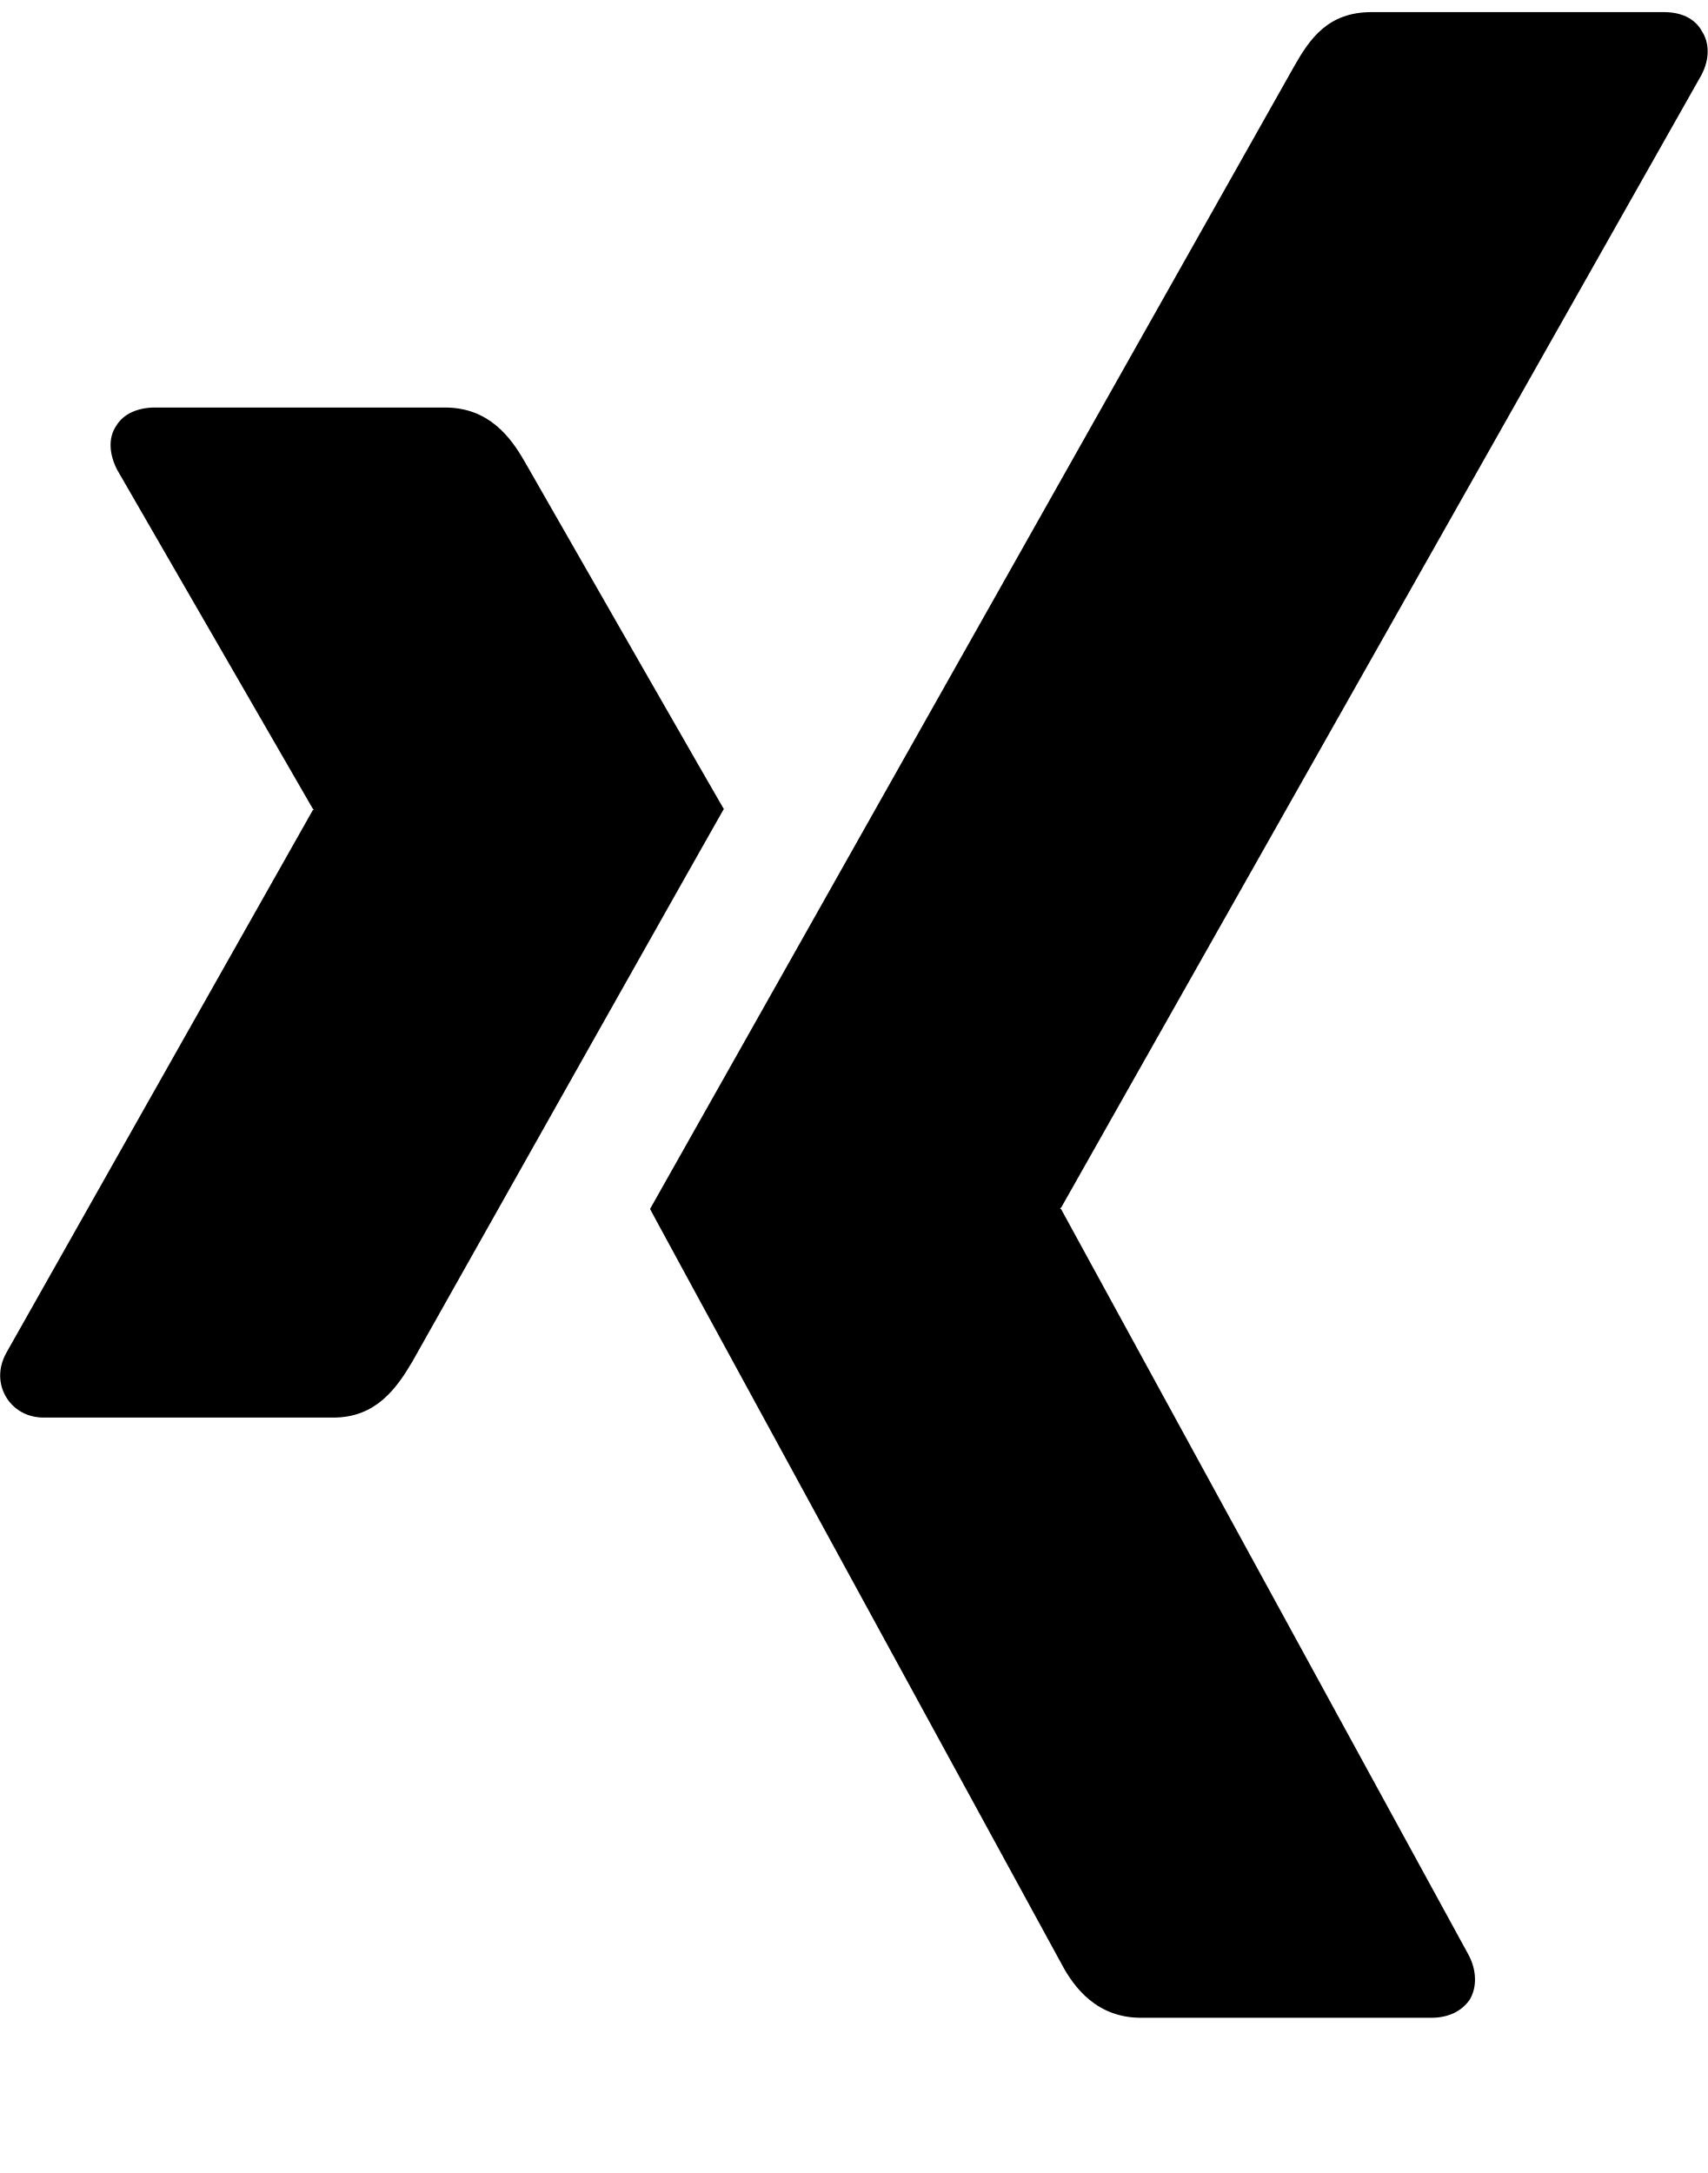
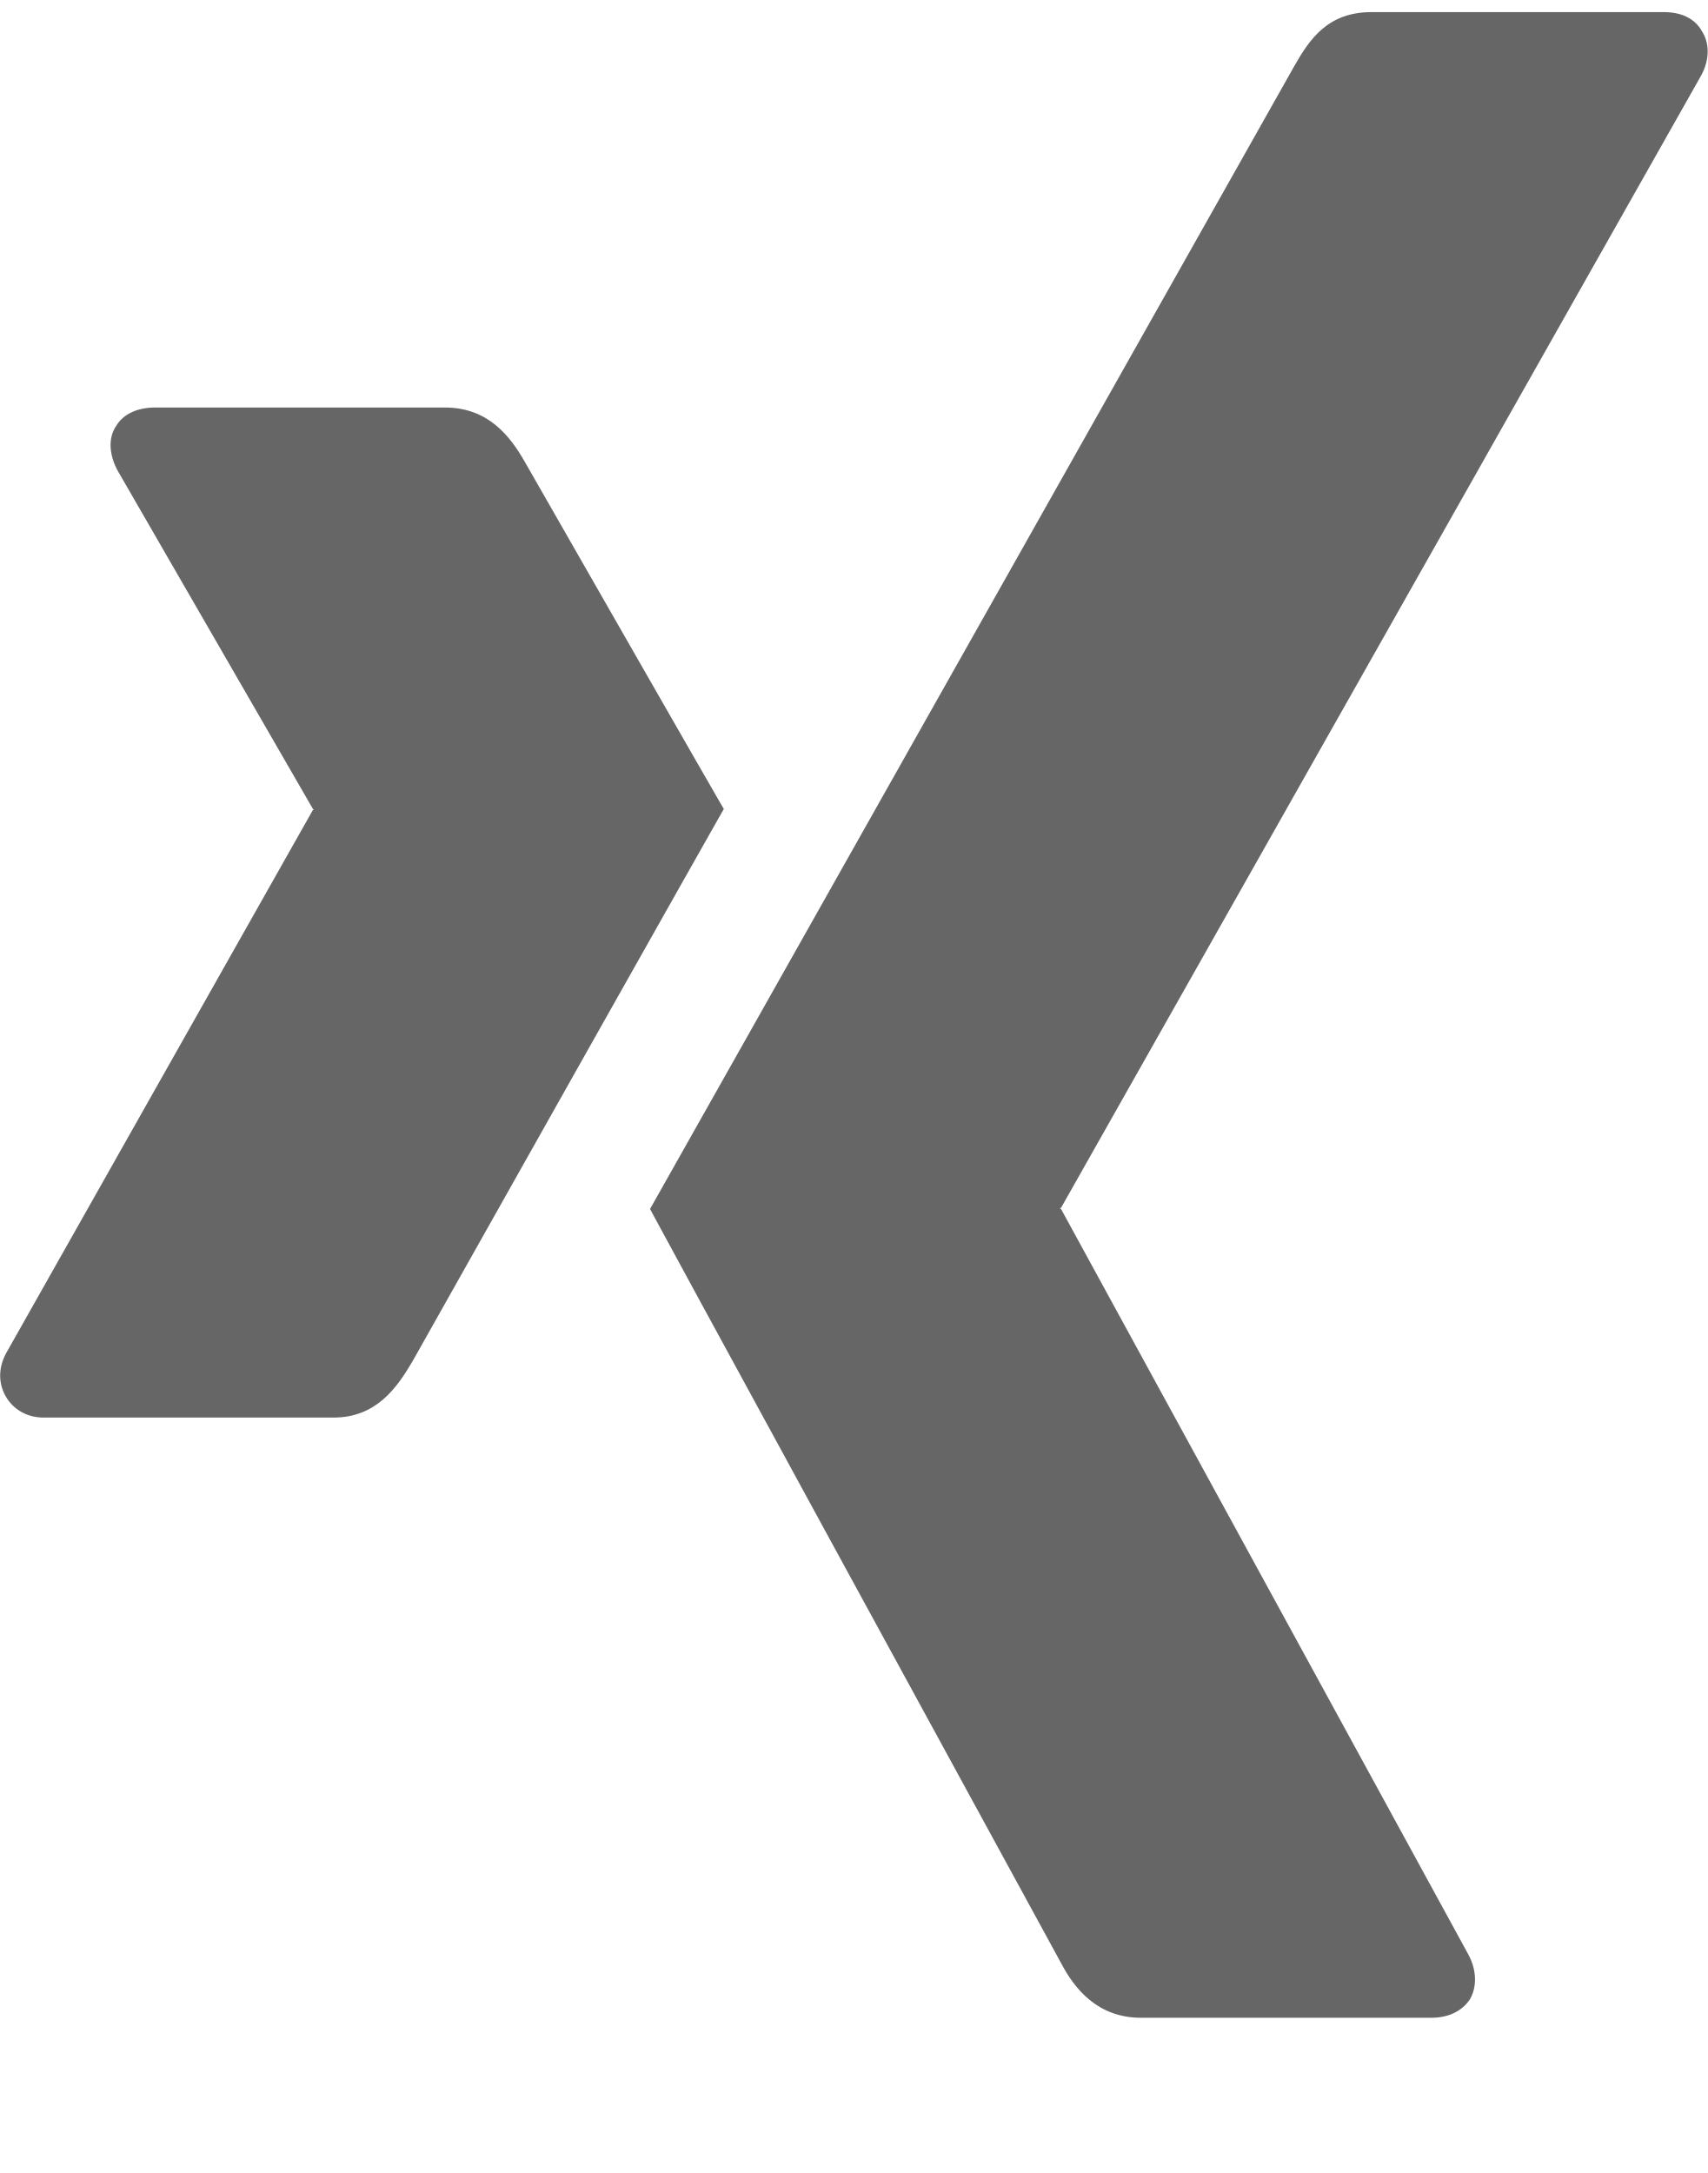
<svg xmlns="http://www.w3.org/2000/svg" version="1.1" width="22" height="28" viewBox="0 0 22 28">
-   <path d="M9.328 10.422c0 0-0.156 0.266-4.016 7.125-0.203 0.344-0.469 0.719-1.016 0.719h-3.734c-0.219 0-0.391-0.109-0.484-0.266s-0.109-0.359 0-0.562l3.953-7c0.016 0 0.016 0 0-0.016l-2.516-4.359c-0.109-0.203-0.125-0.422-0.016-0.578 0.094-0.156 0.281-0.234 0.5-0.234h3.734c0.562 0 0.844 0.375 1.031 0.703 2.547 4.453 2.562 4.469 2.562 4.469zM21.922 0.391c0.109 0.156 0.109 0.375 0 0.578l-8.25 14.594c-0.016 0-0.016 0.016 0 0.016l5.25 9.609c0.109 0.203 0.109 0.422 0.016 0.578-0.109 0.156-0.281 0.234-0.5 0.234h-3.734c-0.562 0-0.859-0.375-1.031-0.703-5.297-9.703-5.297-9.719-5.297-9.719s0.266-0.469 8.297-14.719c0.203-0.359 0.438-0.703 1-0.703h3.766c0.219 0 0.391 0.078 0.484 0.234z" />
+   <path fill="#666" d="M9.328 10.422c0 0-0.156 0.266-4.016 7.125-0.203 0.344-0.469 0.719-1.016 0.719h-3.734c-0.219 0-0.391-0.109-0.484-0.266s-0.109-0.359 0-0.562l3.953-7c0.016 0 0.016 0 0-0.016l-2.516-4.359c-0.109-0.203-0.125-0.422-0.016-0.578 0.094-0.156 0.281-0.234 0.5-0.234h3.734c0.562 0 0.844 0.375 1.031 0.703 2.547 4.453 2.562 4.469 2.562 4.469zM21.922 0.391c0.109 0.156 0.109 0.375 0 0.578l-8.25 14.594c-0.016 0-0.016 0.016 0 0.016l5.25 9.609c0.109 0.203 0.109 0.422 0.016 0.578-0.109 0.156-0.281 0.234-0.5 0.234h-3.734c-0.562 0-0.859-0.375-1.031-0.703-5.297-9.703-5.297-9.719-5.297-9.719s0.266-0.469 8.297-14.719c0.203-0.359 0.438-0.703 1-0.703h3.766c0.219 0 0.391 0.078 0.484 0.234z" />
</svg>
